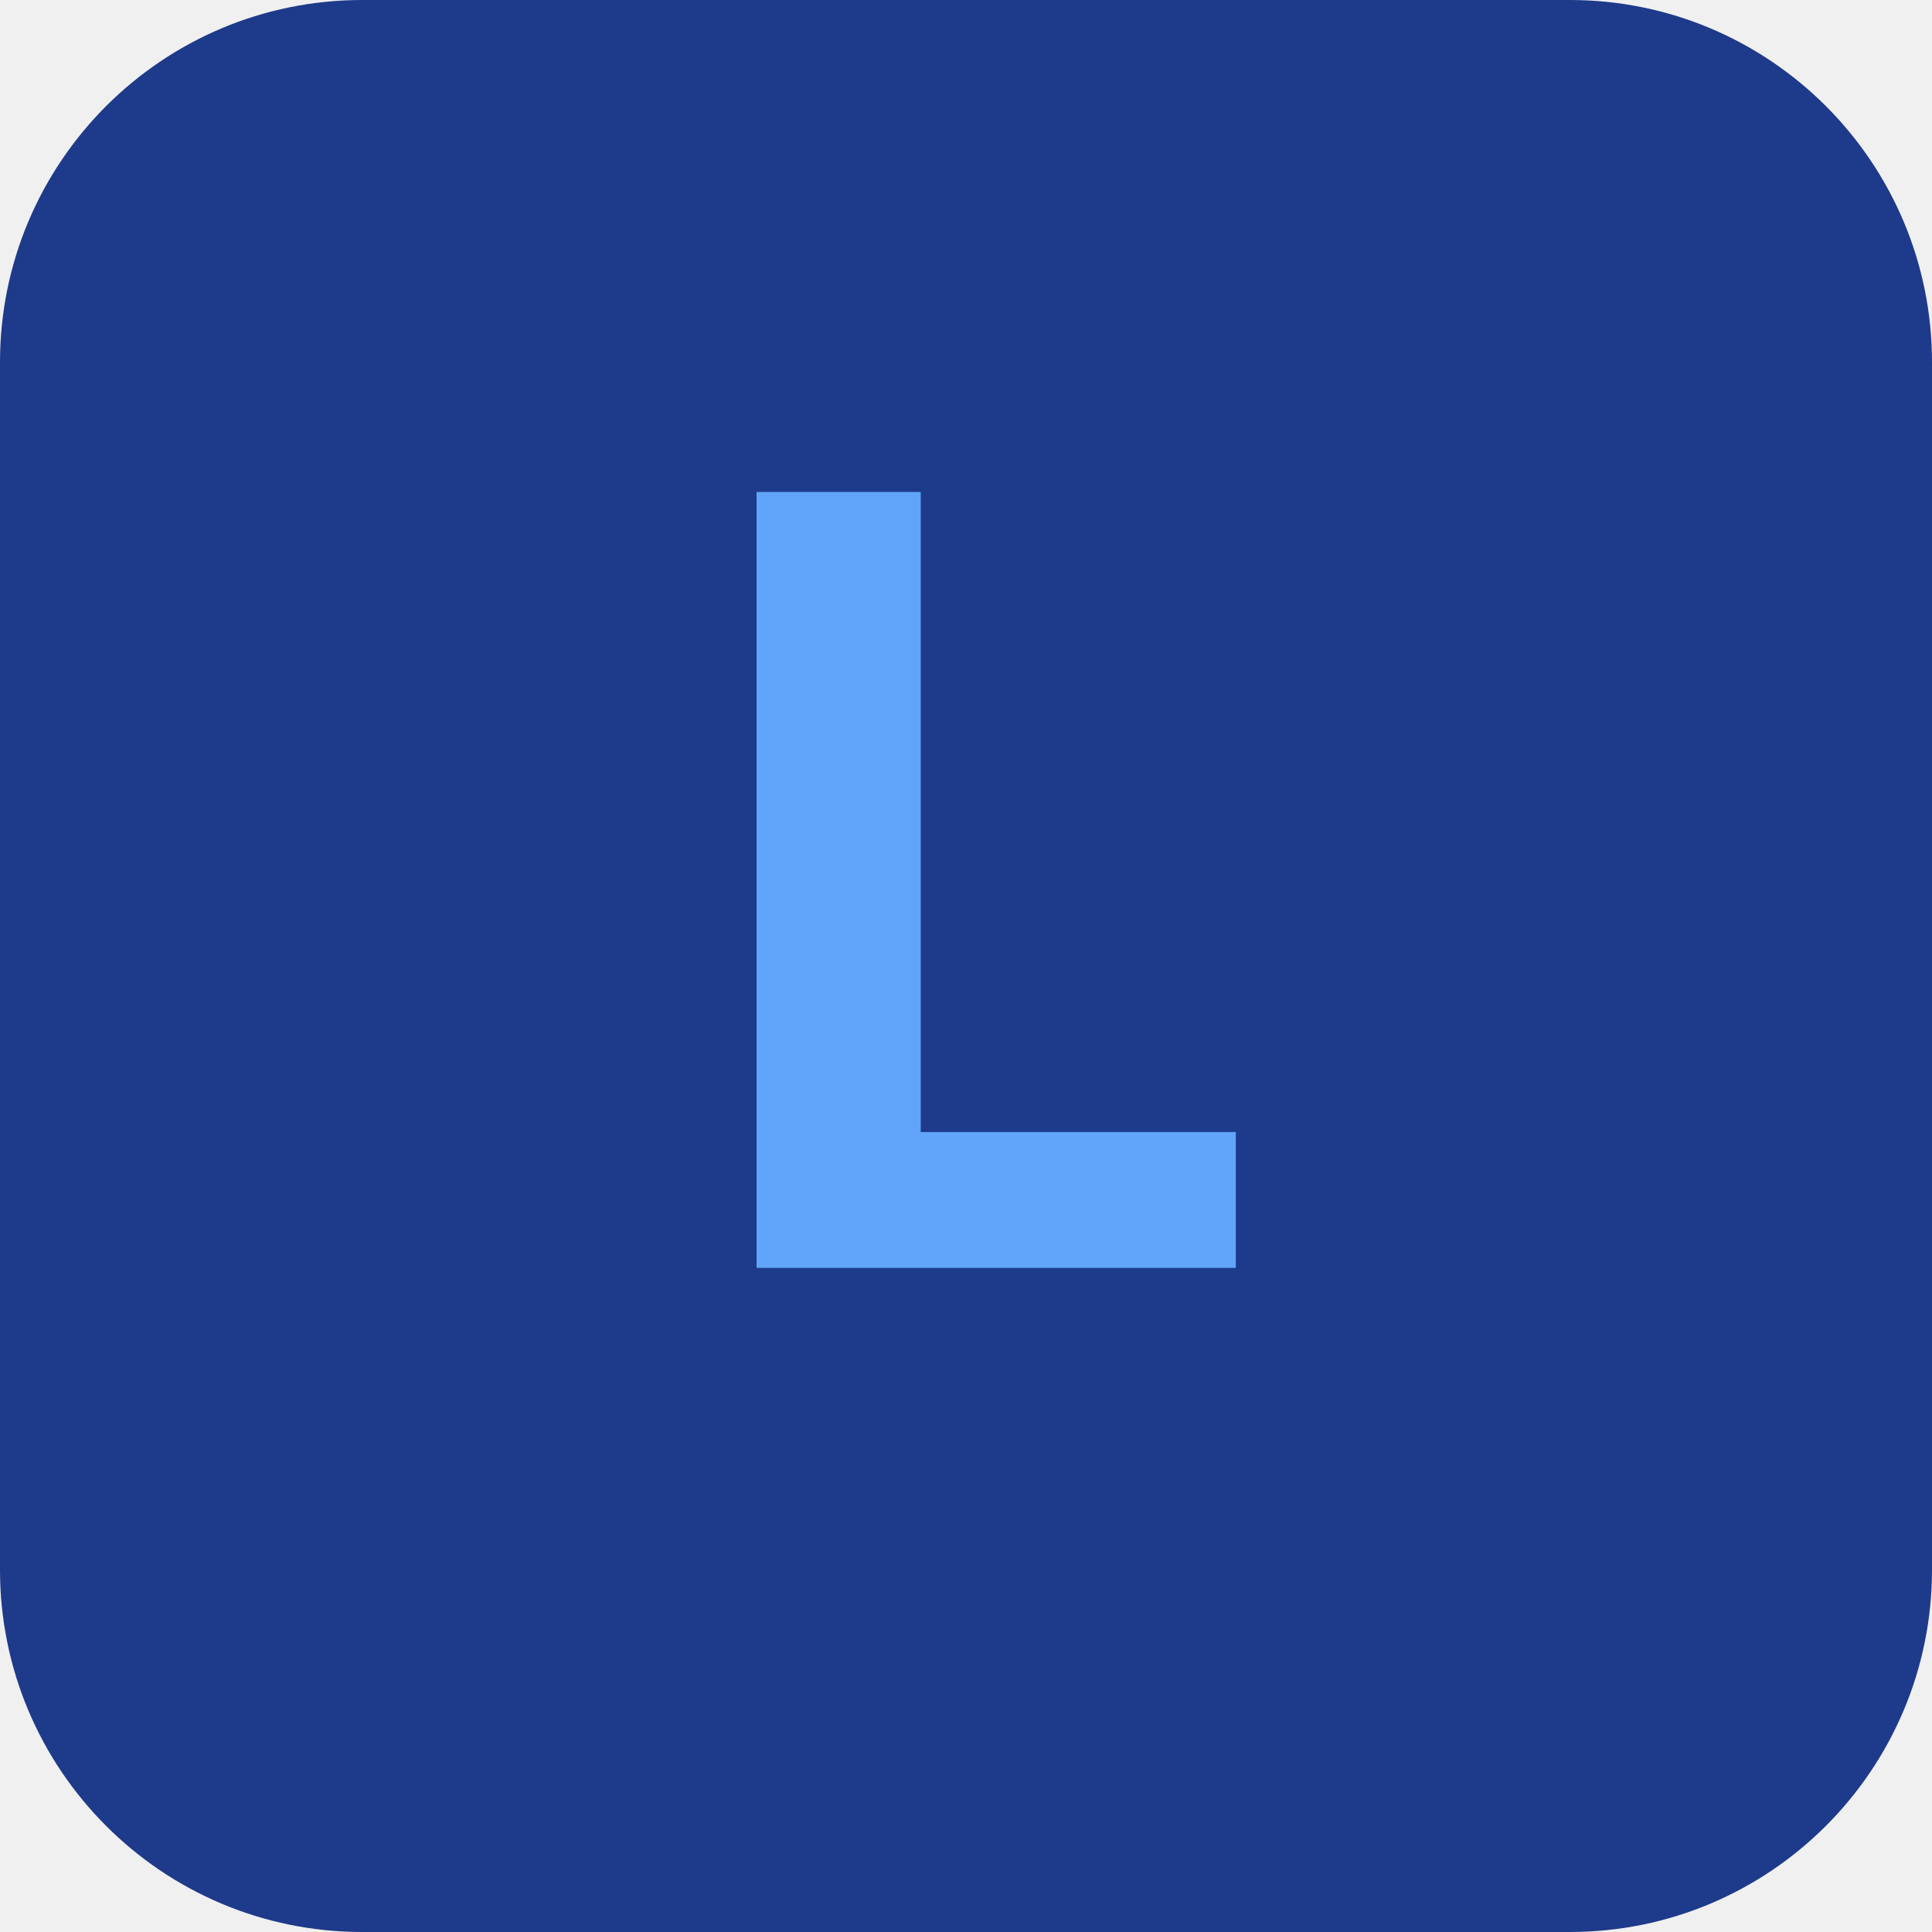
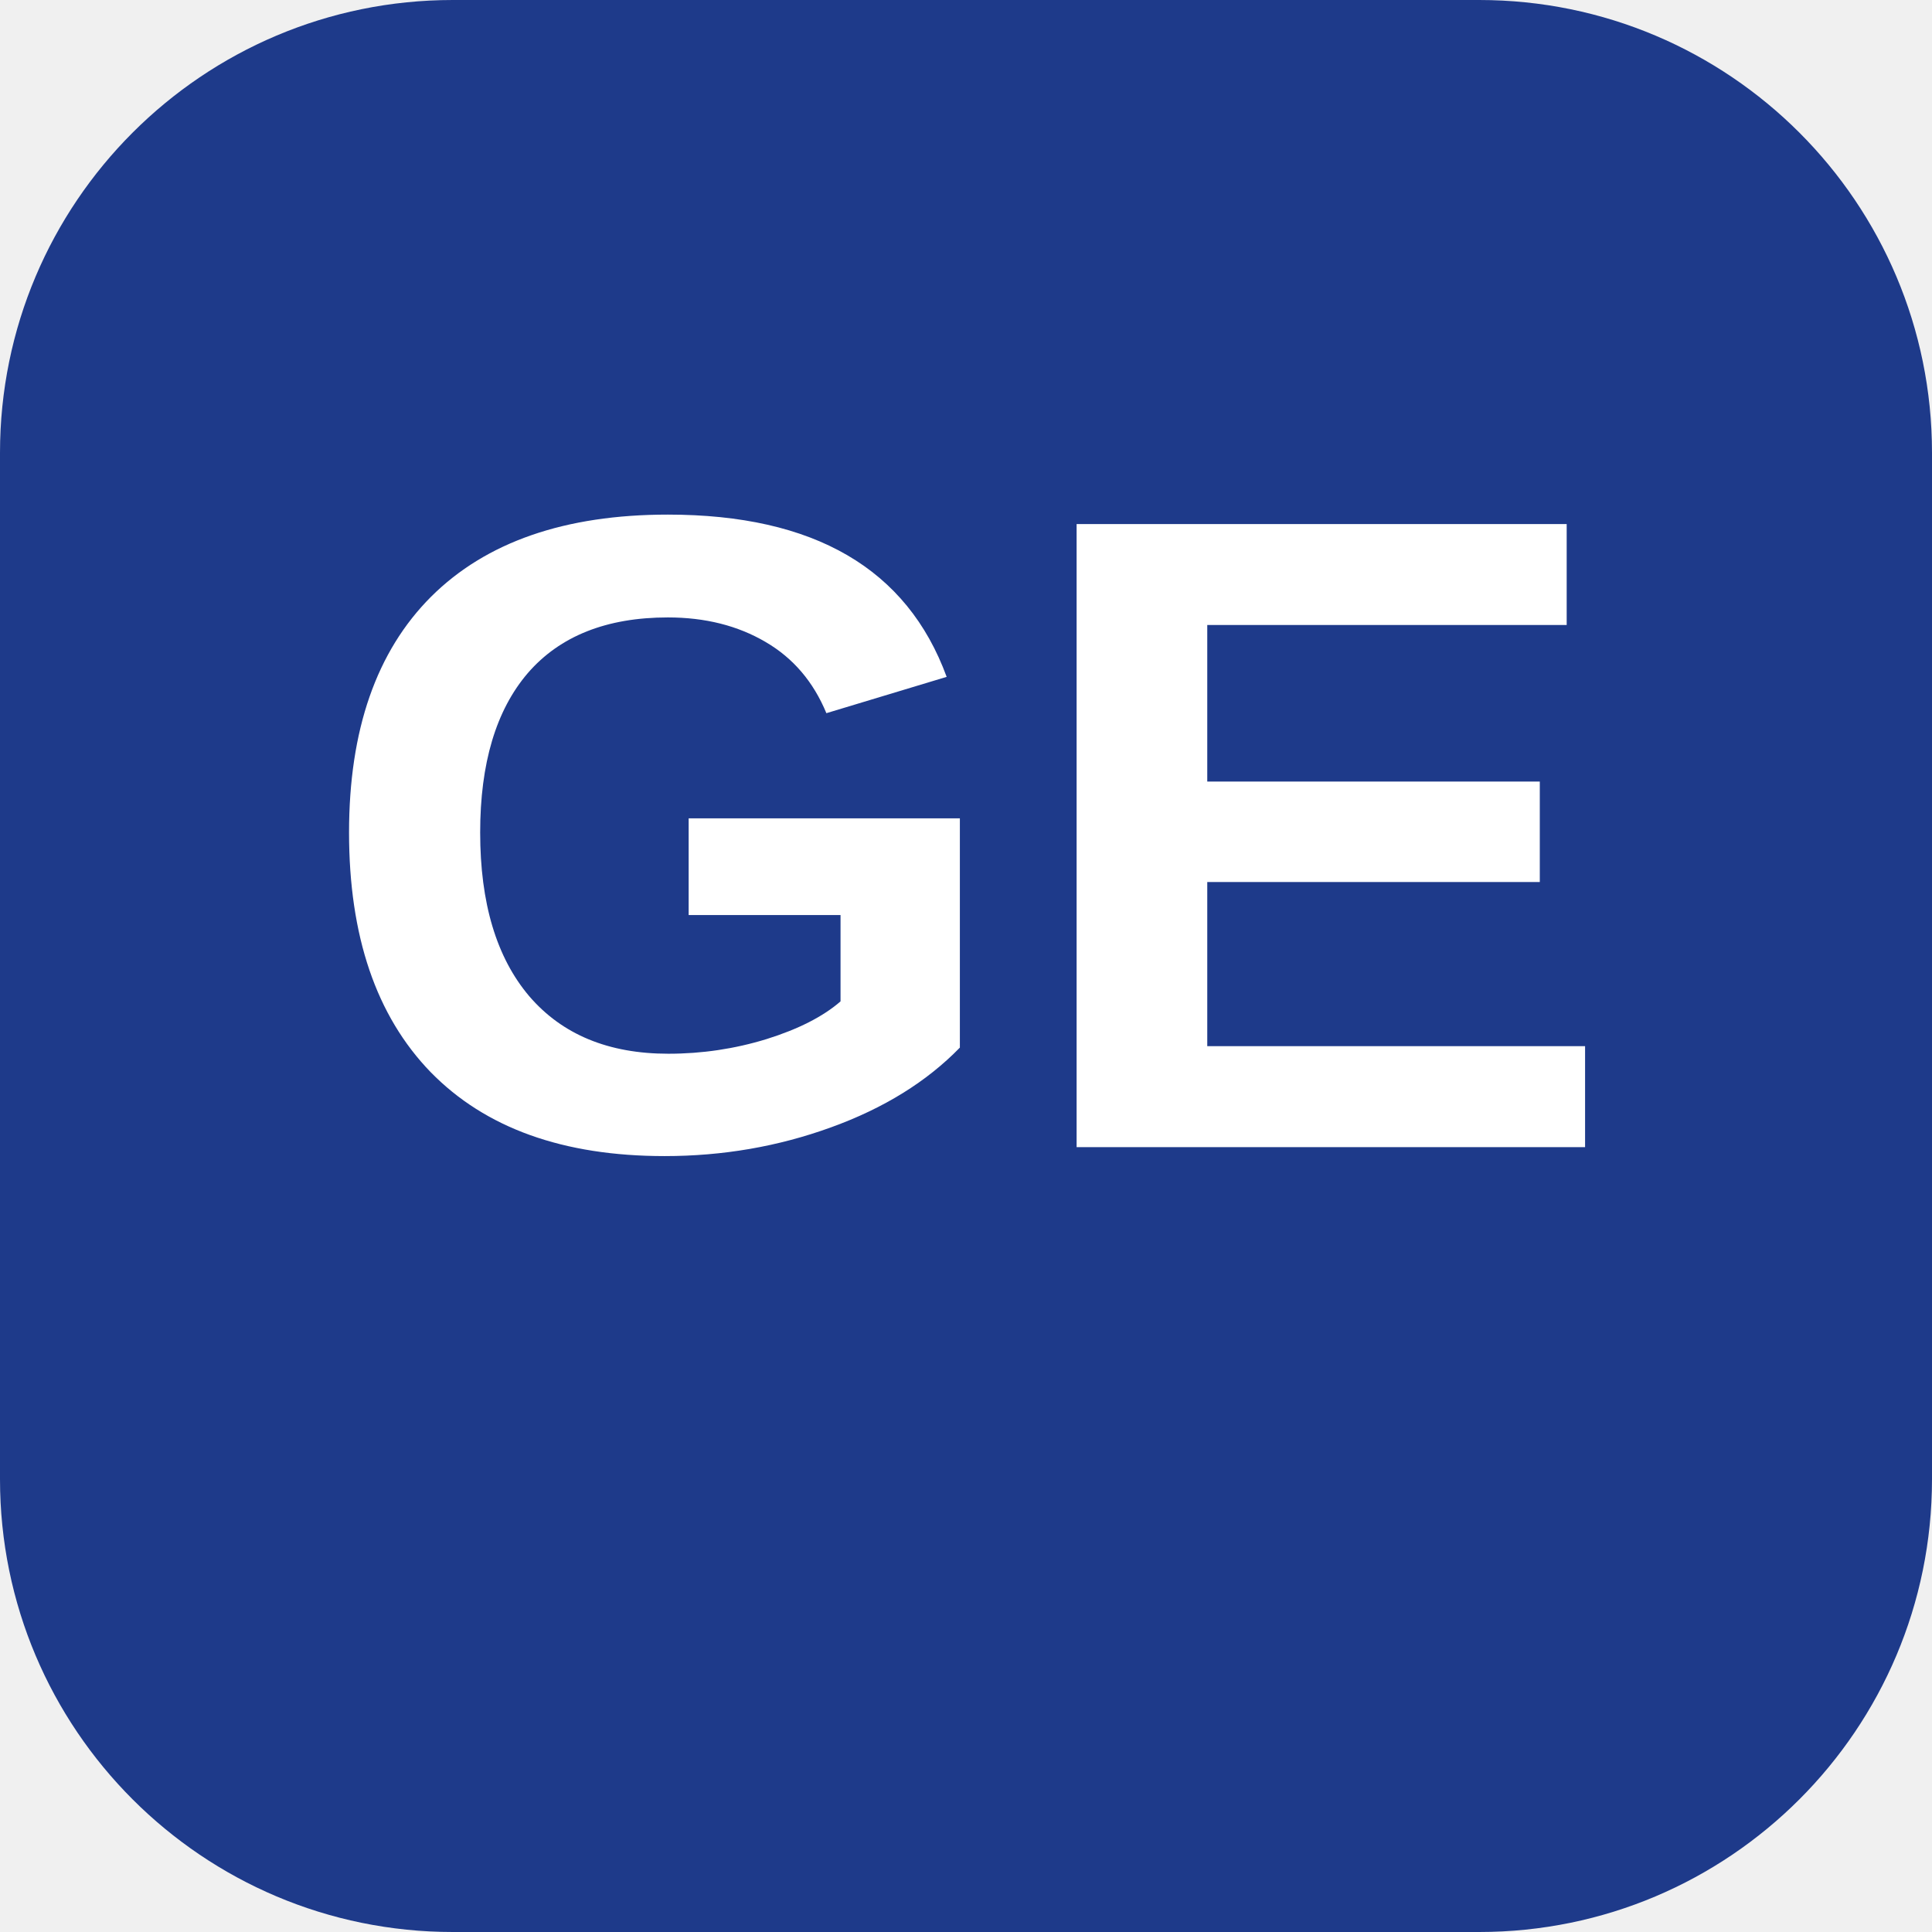
- <svg xmlns="http://www.w3.org/2000/svg" viewBox="0 0 64 64">
-   <rect width="64" height="64" rx="12" fill="#1E3A8A" />
-   <text x="32" y="42" font-family="system-ui,sans-serif" font-size="36" font-weight="700" text-anchor="middle" fill="#60A5FA">L</text>
+ <svg xmlns="http://www.w3.org/2000/svg" viewBox="0 0 64 64" width="64" height="64">
+   <rect width="64" height="64" rx="15" fill="#1E3A8A" />
+   <text x="32" y="38" font-family="Arial,Helvetica,sans-serif" font-size="30" font-weight="900" text-anchor="middle" fill="#FFFFFF">GE</text>
</svg>
